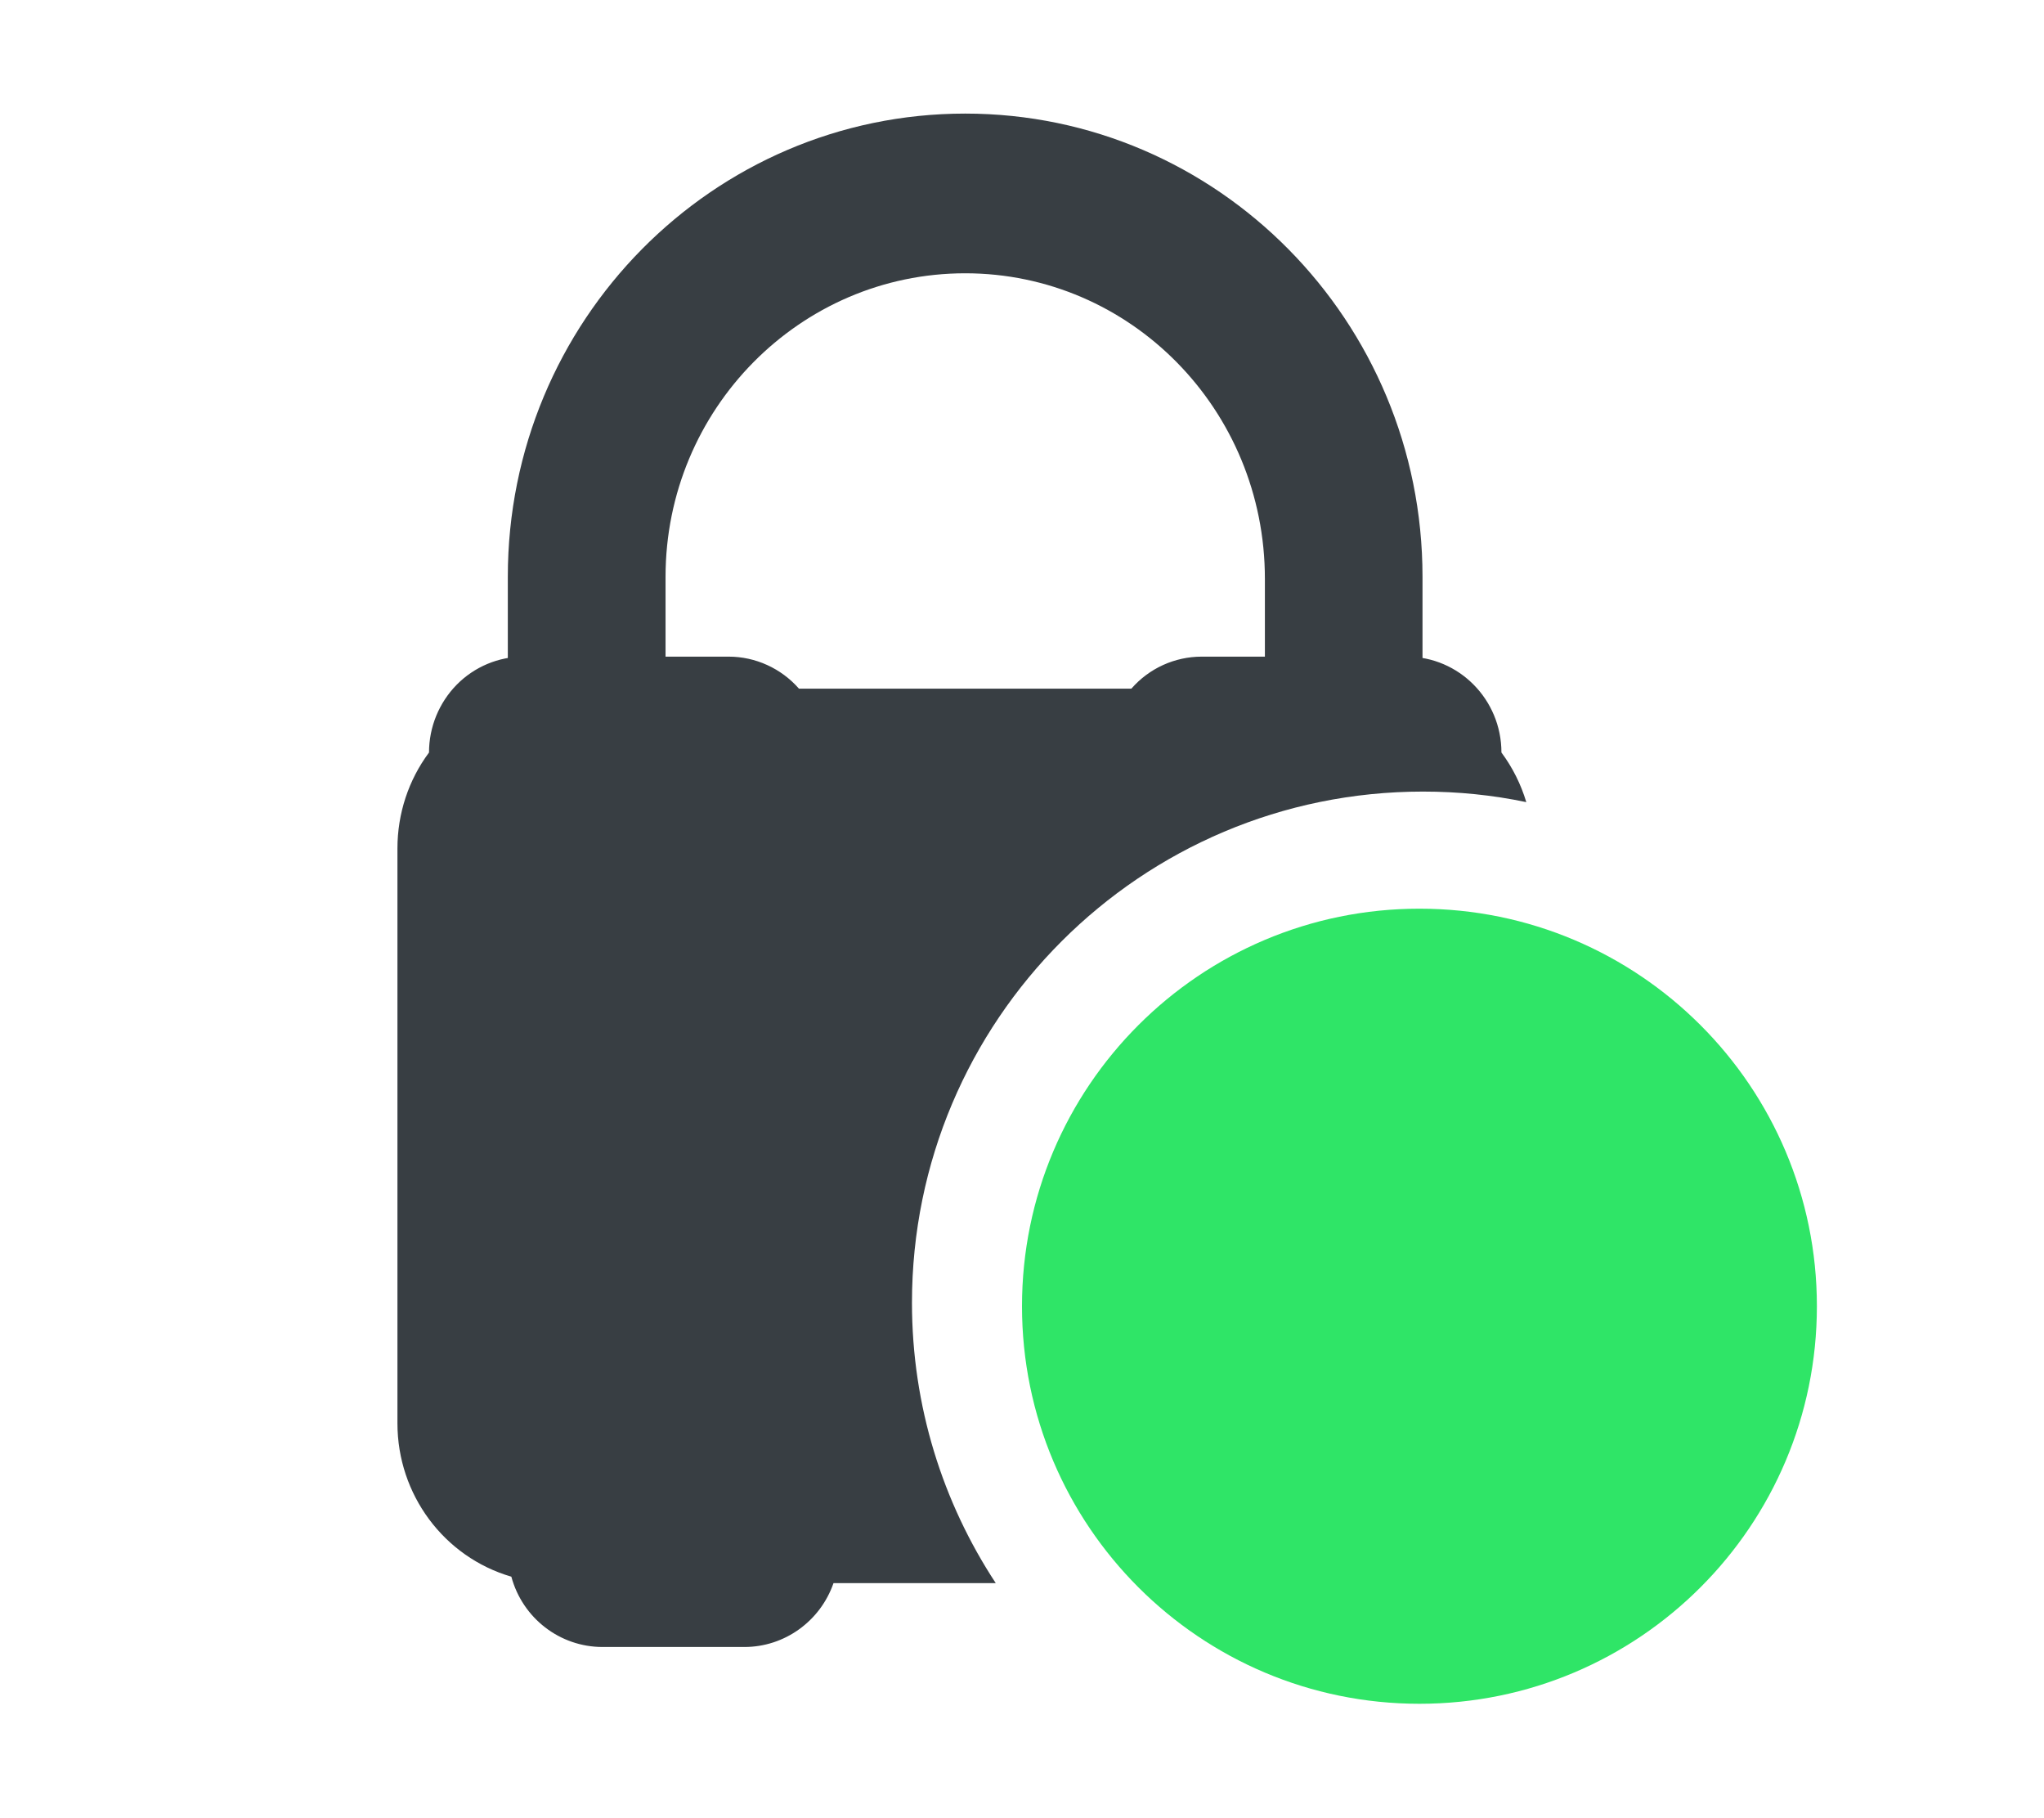
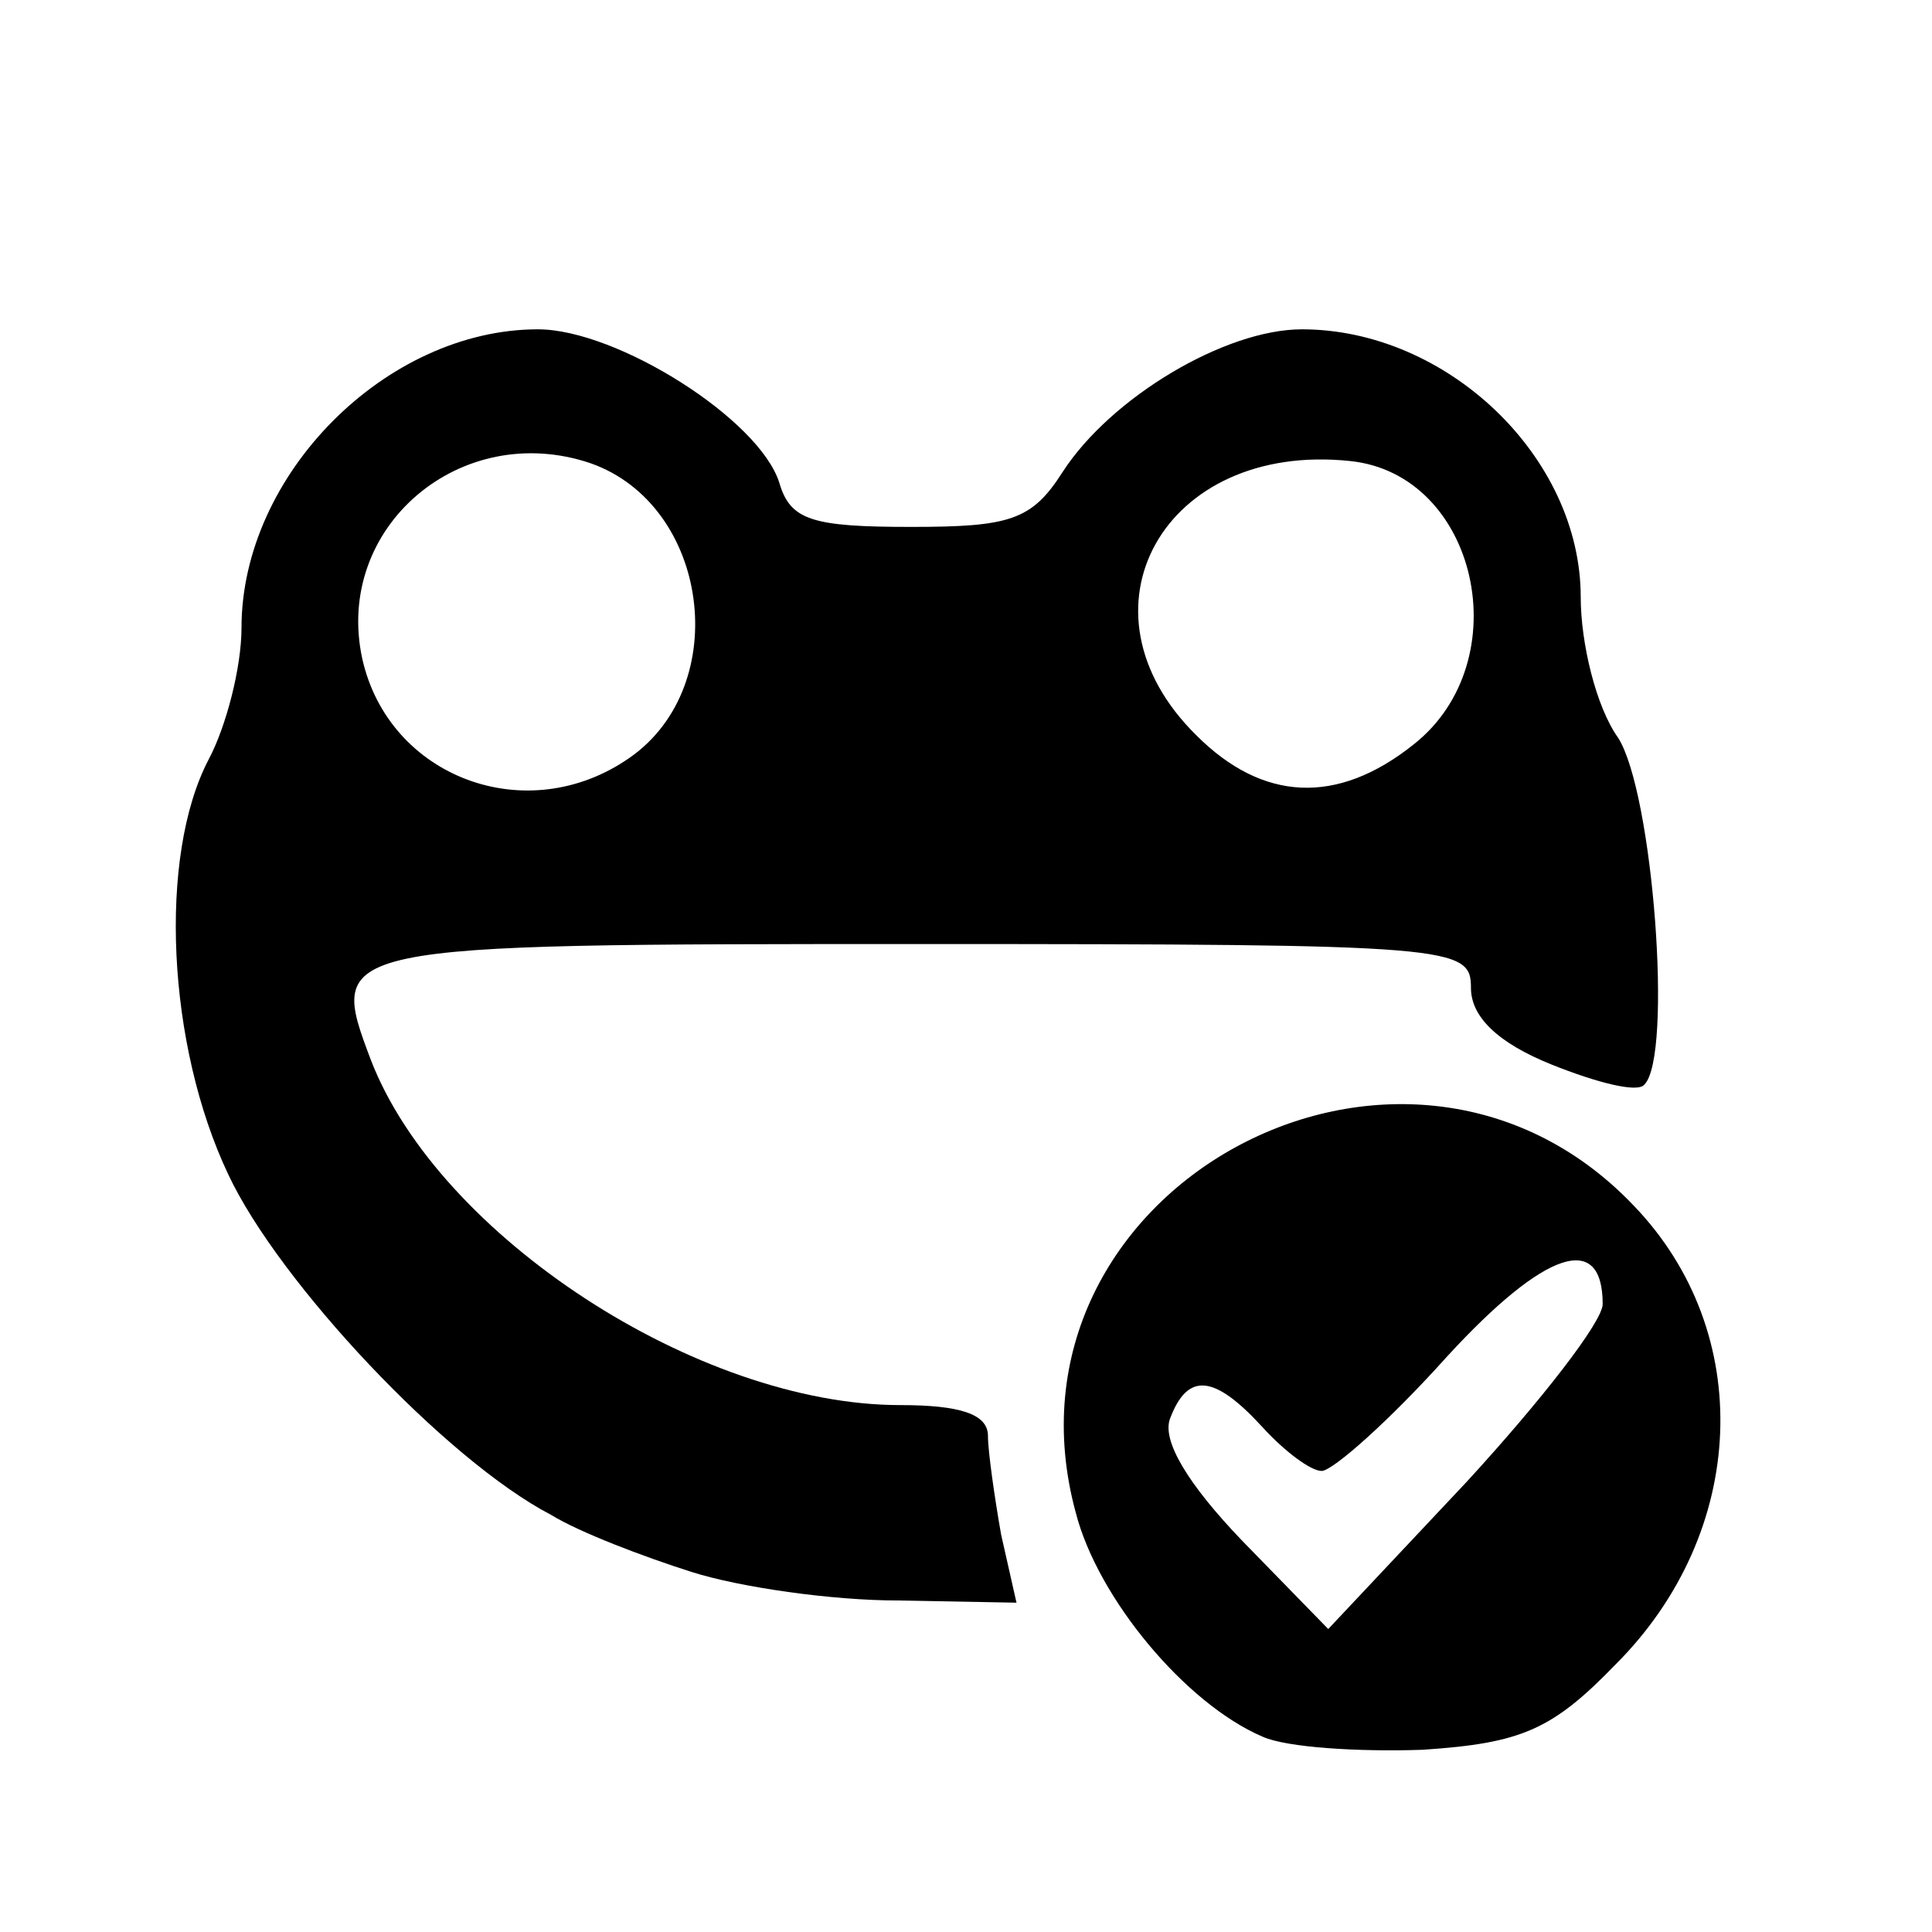
- <svg xmlns="http://www.w3.org/2000/svg" width="18px" height="16px" viewBox="0 0 18 16" version="1.1">
-   <g id="Connected" stroke="none" stroke-width="1" fill="none" fill-rule="evenodd">
-     <g id="Brand_Mascot-Copy-8" transform="translate(3.5, 1)" fill="#383E43" fill-rule="nonzero">
-       <g id="Pia_Logo_Vertical" transform="translate(-0, 0)">
-         <g id="Lock" transform="translate(-0, 0)">
-           <path d="M2.361,4.799 L2.361,4.078 C2.361,2.605 3.544,1.406 5,1.406 C6.455,1.406 7.639,2.605 7.639,4.096 L7.639,4.799 L9.027,4.799 L9.027,4.078 C9.027,1.826 7.222,0 5,0 C2.777,0 0.972,1.826 0.972,4.078 L0.972,4.799 L2.361,4.799 Z" id="Path_30" />
-           <path d="M2.917,4.781 C3.153,4.781 3.379,4.884 3.536,5.063 L3.536,5.063 L6.463,5.063 C6.62,4.883 6.846,4.781 7.083,4.781 L7.083,4.781 L8.889,4.781 C9.349,4.782 9.722,5.159 9.722,5.625 C9.82,5.757 9.894,5.905 9.941,6.062 C9.646,6 9.342,5.969 9.031,5.969 C6.546,5.969 4.531,7.983 4.531,10.469 C4.531,11.381 4.803,12.229 5.269,12.938 L3.84,12.938 C3.723,13.274 3.408,13.5 3.056,13.5 L3.056,13.5 L1.806,13.5 C1.431,13.5 1.102,13.247 1.003,12.881 C0.409,12.708 -0,12.157 4.9149727e-08,11.531 L4.9149727e-08,11.531 L4.9149727e-08,6.469 C4.9149727e-08,6.164 0.097,5.868 0.278,5.625 C0.278,5.401 0.366,5.187 0.522,5.028 C0.678,4.87 0.89,4.781 1.111,4.781 L1.111,4.781 Z" id="Combined-Shape" />
-         </g>
-       </g>
-     </g>
-     <g id="Group" transform="translate(9, 8)" fill="#2FE567" fill-rule="nonzero">
-       <path d="M7,3.5 C7,1.567 5.433,0 3.5,0 C1.567,0 0,1.567 0,3.5 C0,5.433 1.567,7 3.5,7 C5.433,7 7,5.433 7,3.5" id="Fill-4" />
-     </g>
+ <svg xmlns="http://www.w3.org/2000/svg" version="1.0" width="88px" height="88px" viewBox="0 0 88 88" preserveAspectRatio="xMidYMid meet">
+   <g fill="none">
+     <path d="M0 44 l0 -44 44 0 44 0 0 44 0 44 -44 0 -44 0 0 -44z m71.5 27.9 c1.9 -2.2 3.5 -4.7 3.5 -5.6 0 -0.9 -0.1 -1.4 -0.3 -1.2 -0.2 0.2 -2.7 3 -5.6 6.1 -3.7 4 -4.6 5.5 -3.2 5.1 1.1 -0.3 3.7 -2.3 5.6 -4.4z m-29.5 -3.4 c0 -1.1 -1.1 -1.5 -3.9 -1.5 -2.1 0 -5.8 -0.7 -8.2 -1.5 -2.7 -1 -3.9 -1.1 -3.2 -0.4 1.4 1.4 11 4.8 13.6 4.9 0.9 0 1.7 -0.7 1.7 -1.5z m22 -11 l3.4 -3.5 -3.6 0 c-2.5 0 -4.7 0.9 -6.9 2.8 l-3.3 2.7 3 0.6 c1.6 0.4 3.1 0.7 3.5 0.8 0.3 0 2 -1.5 3.9 -3.4z m-22.3 -17.3 c27.7 -0.2 28.2 -0.2 28.5 1.8 0.2 1.2 0.8 2 1.3 2 1.2 -0.1 0.7 -4.7 -0.7 -7.3 -0.9 -1.7 -1 -1.7 -3.5 0.3 -1.9 1.4 -4.1 2 -8 2 -6.8 0 -10.3 -2.9 -10.3 -8.5 l0 -3.5 -6.9 0 -6.8 0 -0.6 4.2 c-0.8 5.9 -3.4 7.8 -10.6 7.8 -3.5 0 -6.5 -0.6 -7.9 -1.6 -1.2 -0.8 -2.6 -1.3 -3.1 -0.9 -1.5 0.9 -2.3 6.3 -1.5 9.8 l0.8 3.2 0.6 -4.5 0.5 -4.5 28.2 -0.3z" />
+   </g>
+   <g fill="#000000">
+     <path d="M57.5 79.1 c-3.5 -1.5 -7.5 -6.3 -8.5 -10.2 -4 -14.7 14.9 -25 25.4 -14 5.6 5.8 5.2 14.9 -0.8 20.9 -2.9 3 -4.3 3.6 -8.8 3.9 -2.9 0.1 -6.2 -0.1 -7.3 -0.6z m15.5 -19.7 c0 -3.3 -2.6 -2.5 -7.1 2.4 -2.6 2.9 -5.2 5.2 -5.7 5.2 -0.5 0 -1.7 -0.9 -2.7 -2 -2.2 -2.4 -3.4 -2.5 -4.2 -0.4 -0.4 1 0.8 3 3.3 5.6 l3.9 4 6.3 -6.7 c3.4 -3.7 6.2 -7.3 6.2 -8.1z" />
+     <path d="M31.5 71.6 c-2.2 -0.7 -5.1 -1.8 -6.4 -2.6 -4.8 -2.5 -12.4 -10.6 -14.7 -15.5 -2.8 -5.9 -3.2 -14.5 -0.9 -18.9 0.8 -1.5 1.5 -4.2 1.5 -6 0 -7 6.6 -13.6 13.5 -13.6 3.6 0 10.1 4.1 11 7 0.5 1.7 1.5 2 6 2 4.5 0 5.5 -0.3 6.9 -2.5 2.2 -3.4 7.4 -6.5 10.9 -6.5 6.6 0 12.7 5.8 12.7 12.2 0 2.1 0.7 5 1.7 6.4 1.6 2.5 2.5 14.5 1.2 15.8 -0.3 0.4 -2.2 -0.1 -4.2 -0.9 -2.5 -1 -3.7 -2.2 -3.7 -3.5 0 -1.9 -0.7 -2 -25 -2 -27.1 0 -27.1 0 -25.1 5.3 3.1 8 14.9 15.7 24.1 15.7 2.7 0 4 0.4 4 1.4 0 0.7 0.3 2.8 0.6 4.5 l0.7 3.1 -5.4 -0.1 c-3 0 -7.2 -0.6 -9.4 -1.3z m-2.8 -37.1 c4.7 -3.3 3.6 -11.5 -1.8 -13.4 -5.9 -2 -11.7 2.9 -10.4 8.9 1.2 5.4 7.5 7.8 12.2 4.5z m35.7 -0.6 c4.8 -3.8 2.9 -12.3 -2.9 -12.9 -8.5 -0.9 -12.8 6.8 -7 12.5 3 3 6.4 3.2 9.9 0.4z" />
  </g>
</svg>
